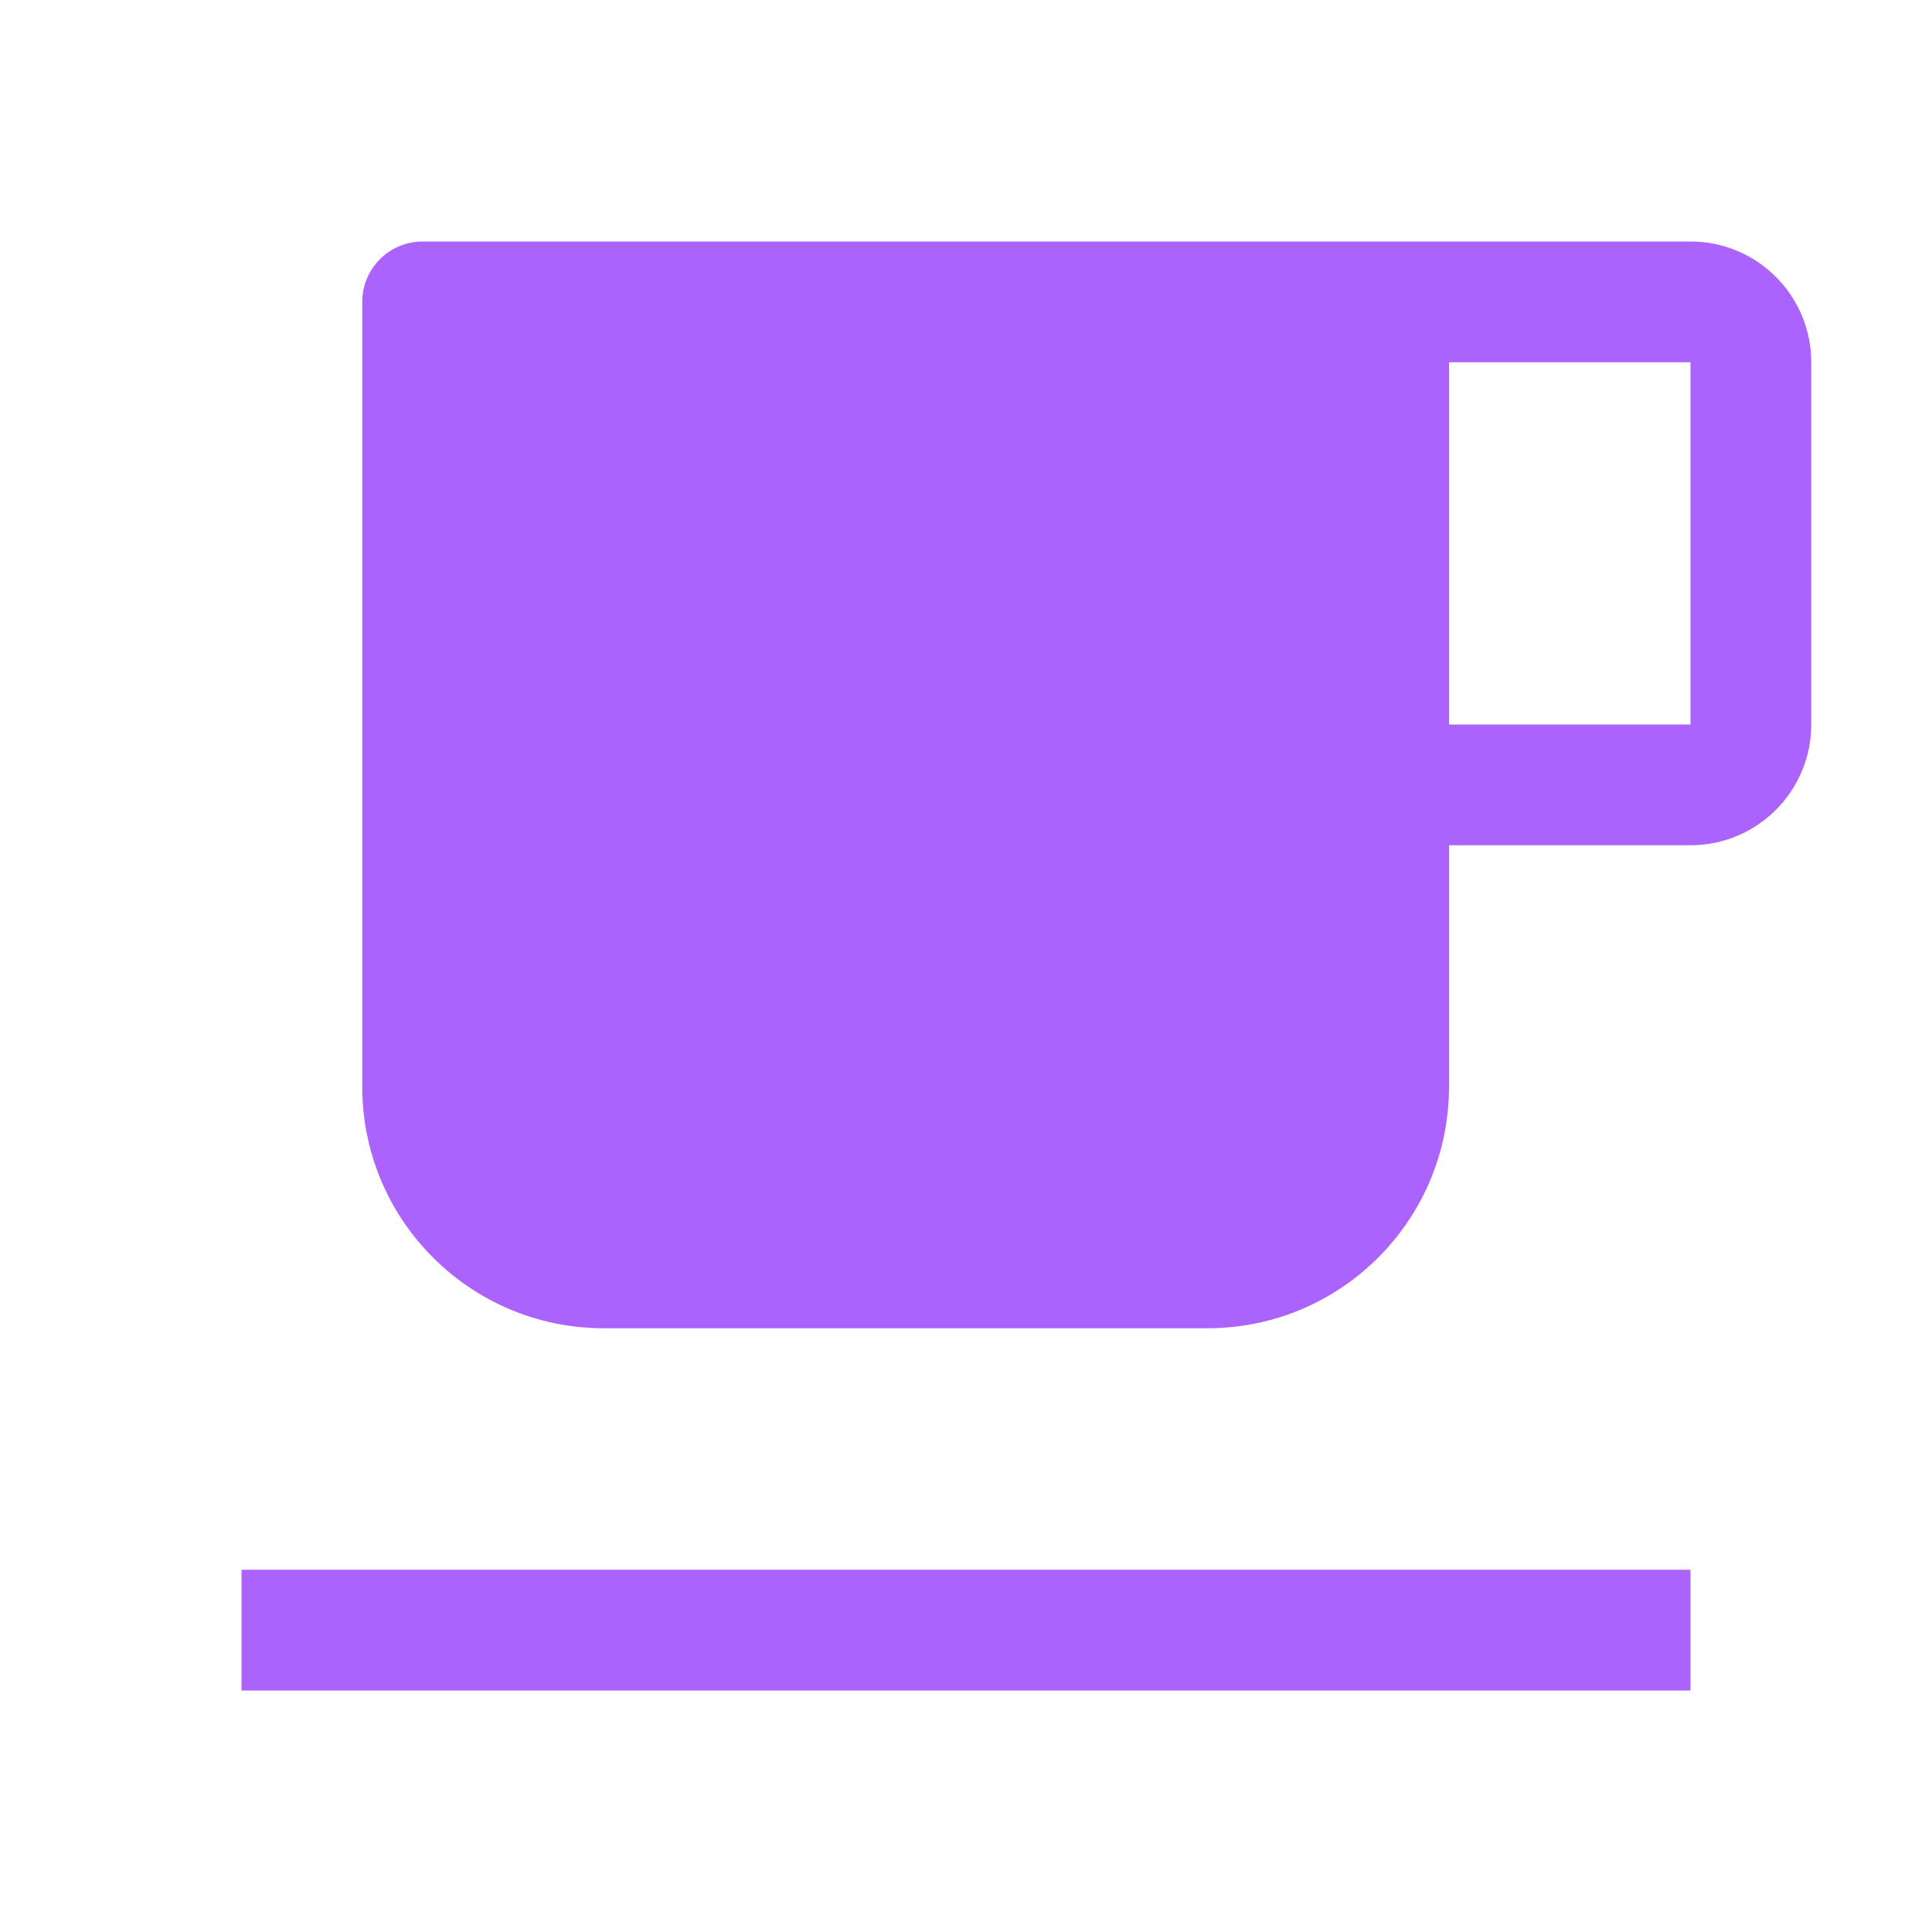
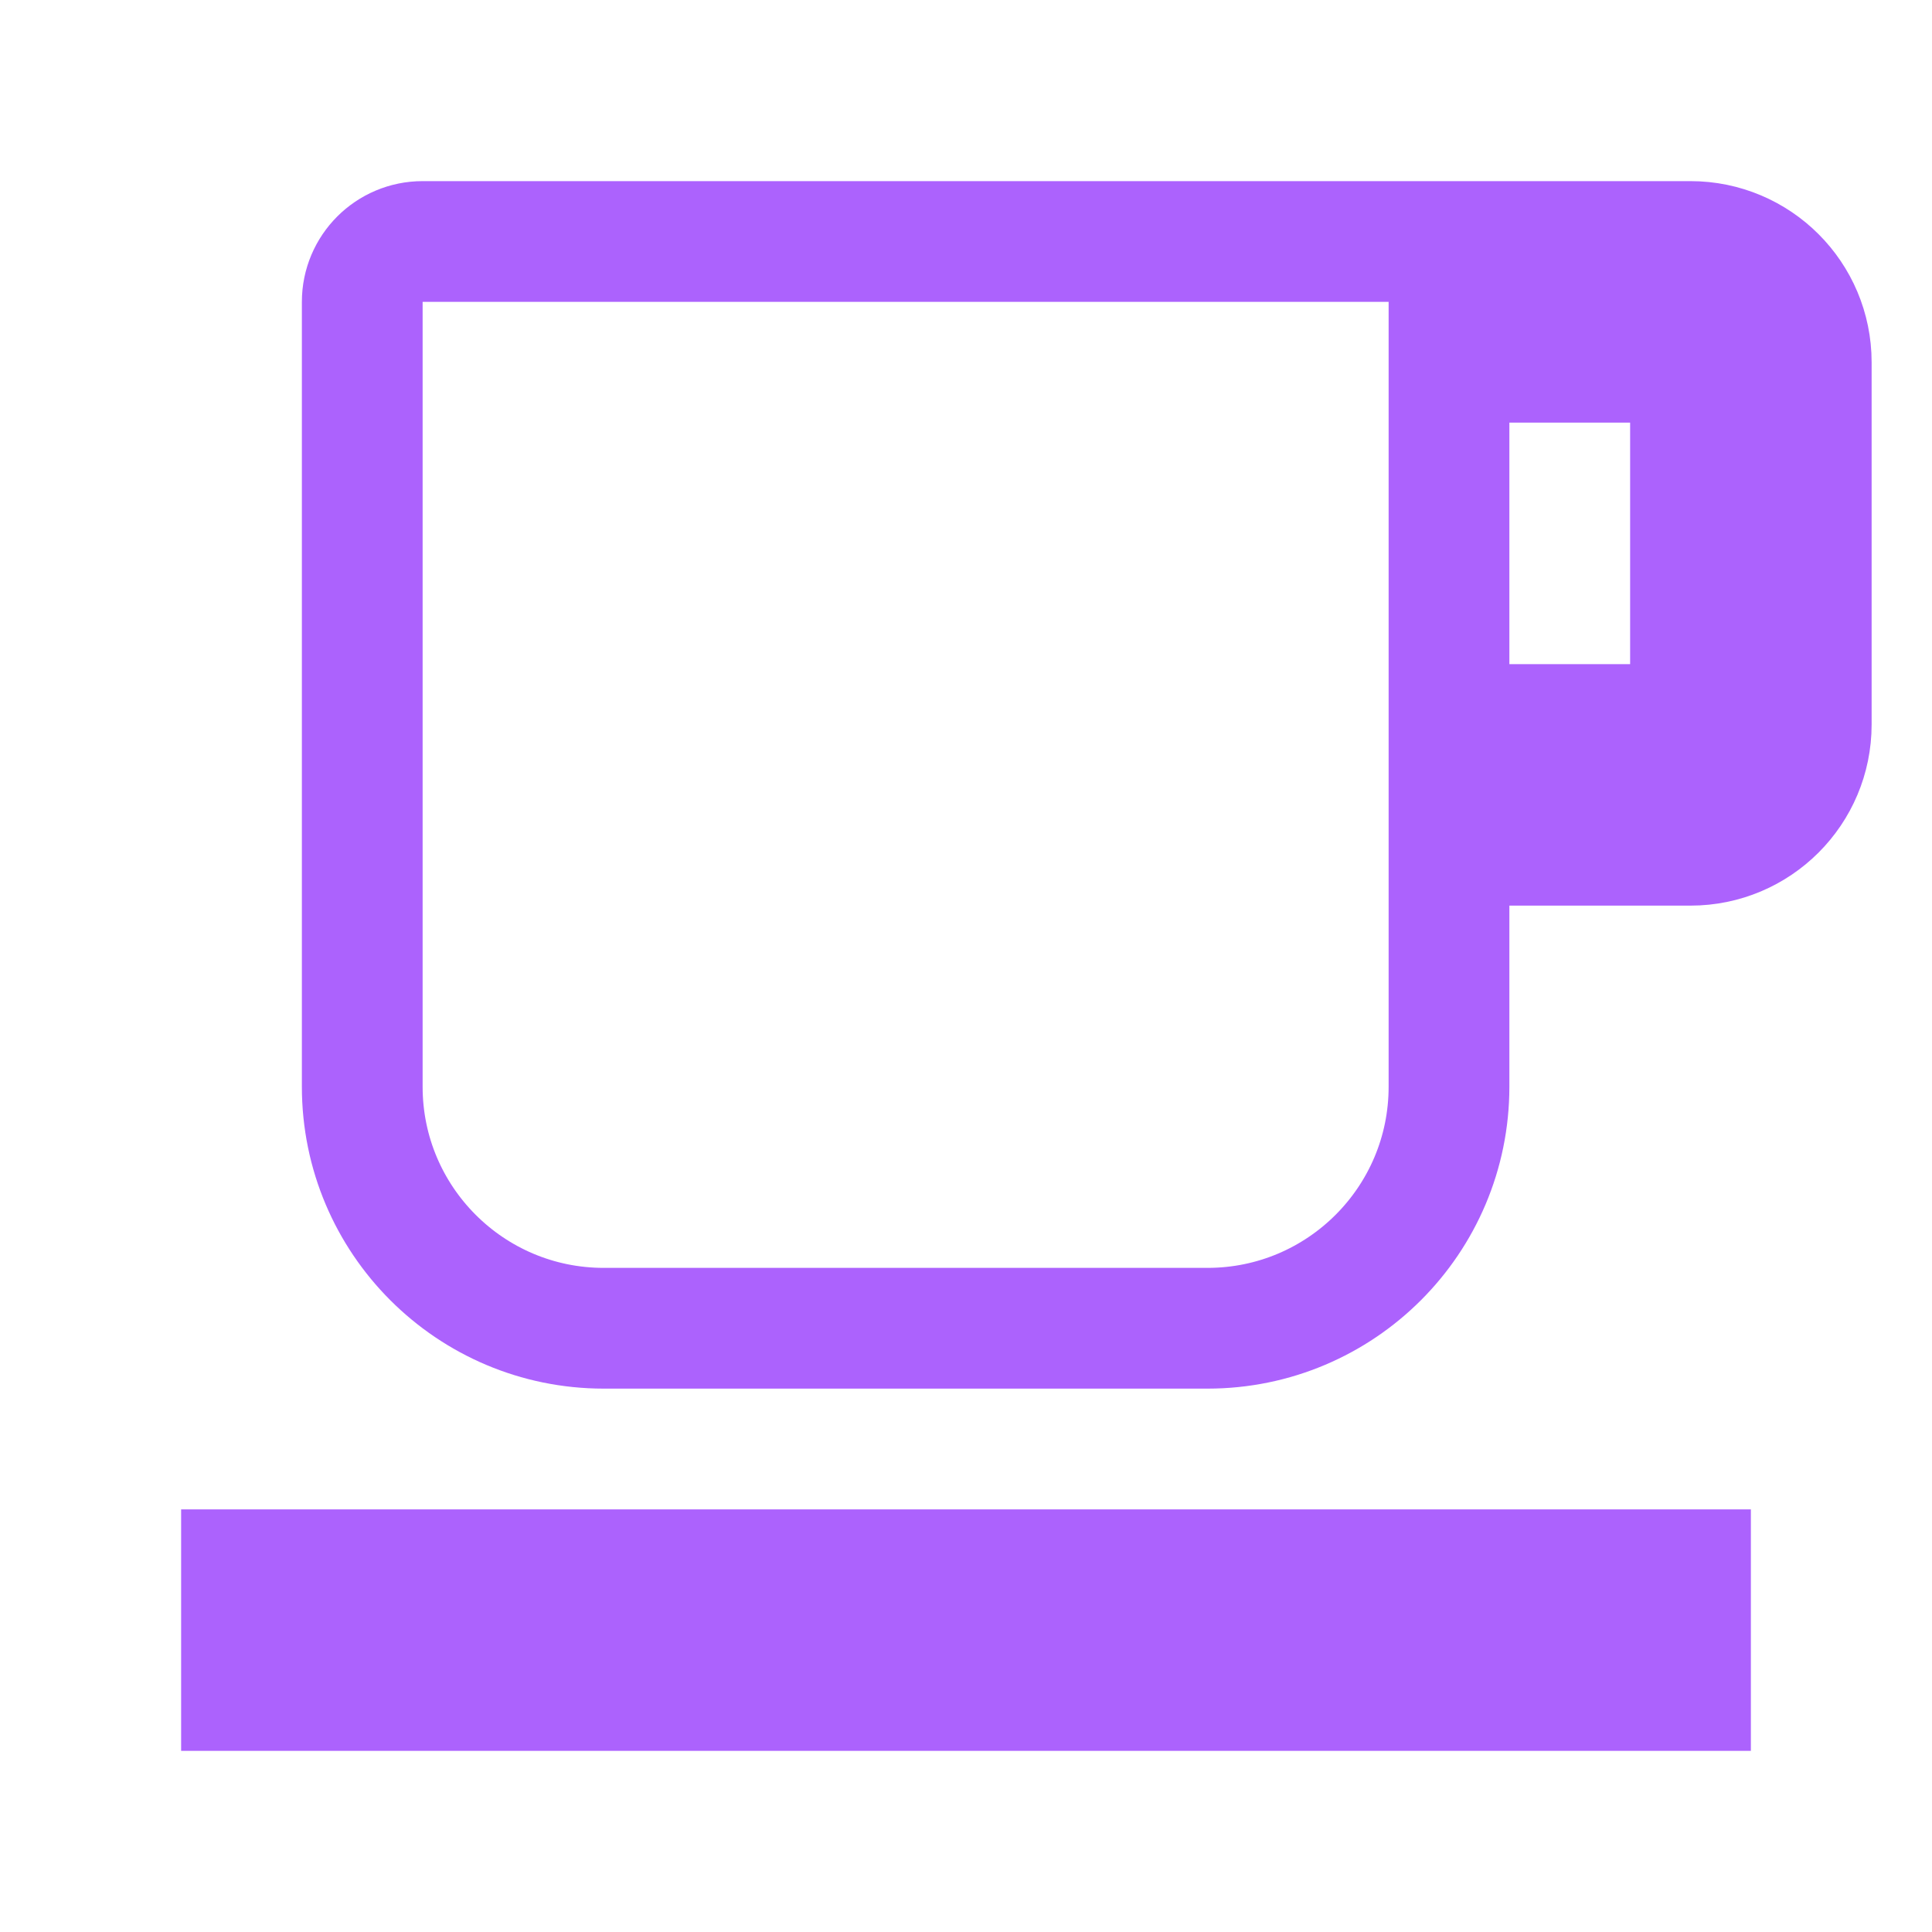
<svg xmlns="http://www.w3.org/2000/svg" viewBox="0 0 32 32">
-   <path fill="#AC62FD" d="M4 26h24v2H4zM28 4H7a1 1 0 0 0-1 1v13a4 4 0 0 0 4 4h10a4 4 0 0 0 4-4v-4h4a2 2 0 0 0 2-2V6a2 2 0 0 0-2-2m0 8h-4V6h4Z" />
+   <path d="M4 26h24v2H4zM28 4H7a1 1 0 0 0-1 1v13a4 4 0 0 0 4 4h10a4 4 0 0 0 4-4v-4h4a2 2 0 0 0 2-2V6a2 2 0 0 0-2-2m0 8h-4V6h4Z" fill="none" stroke="#AC62FD" stroke-width="2" />
</svg>
